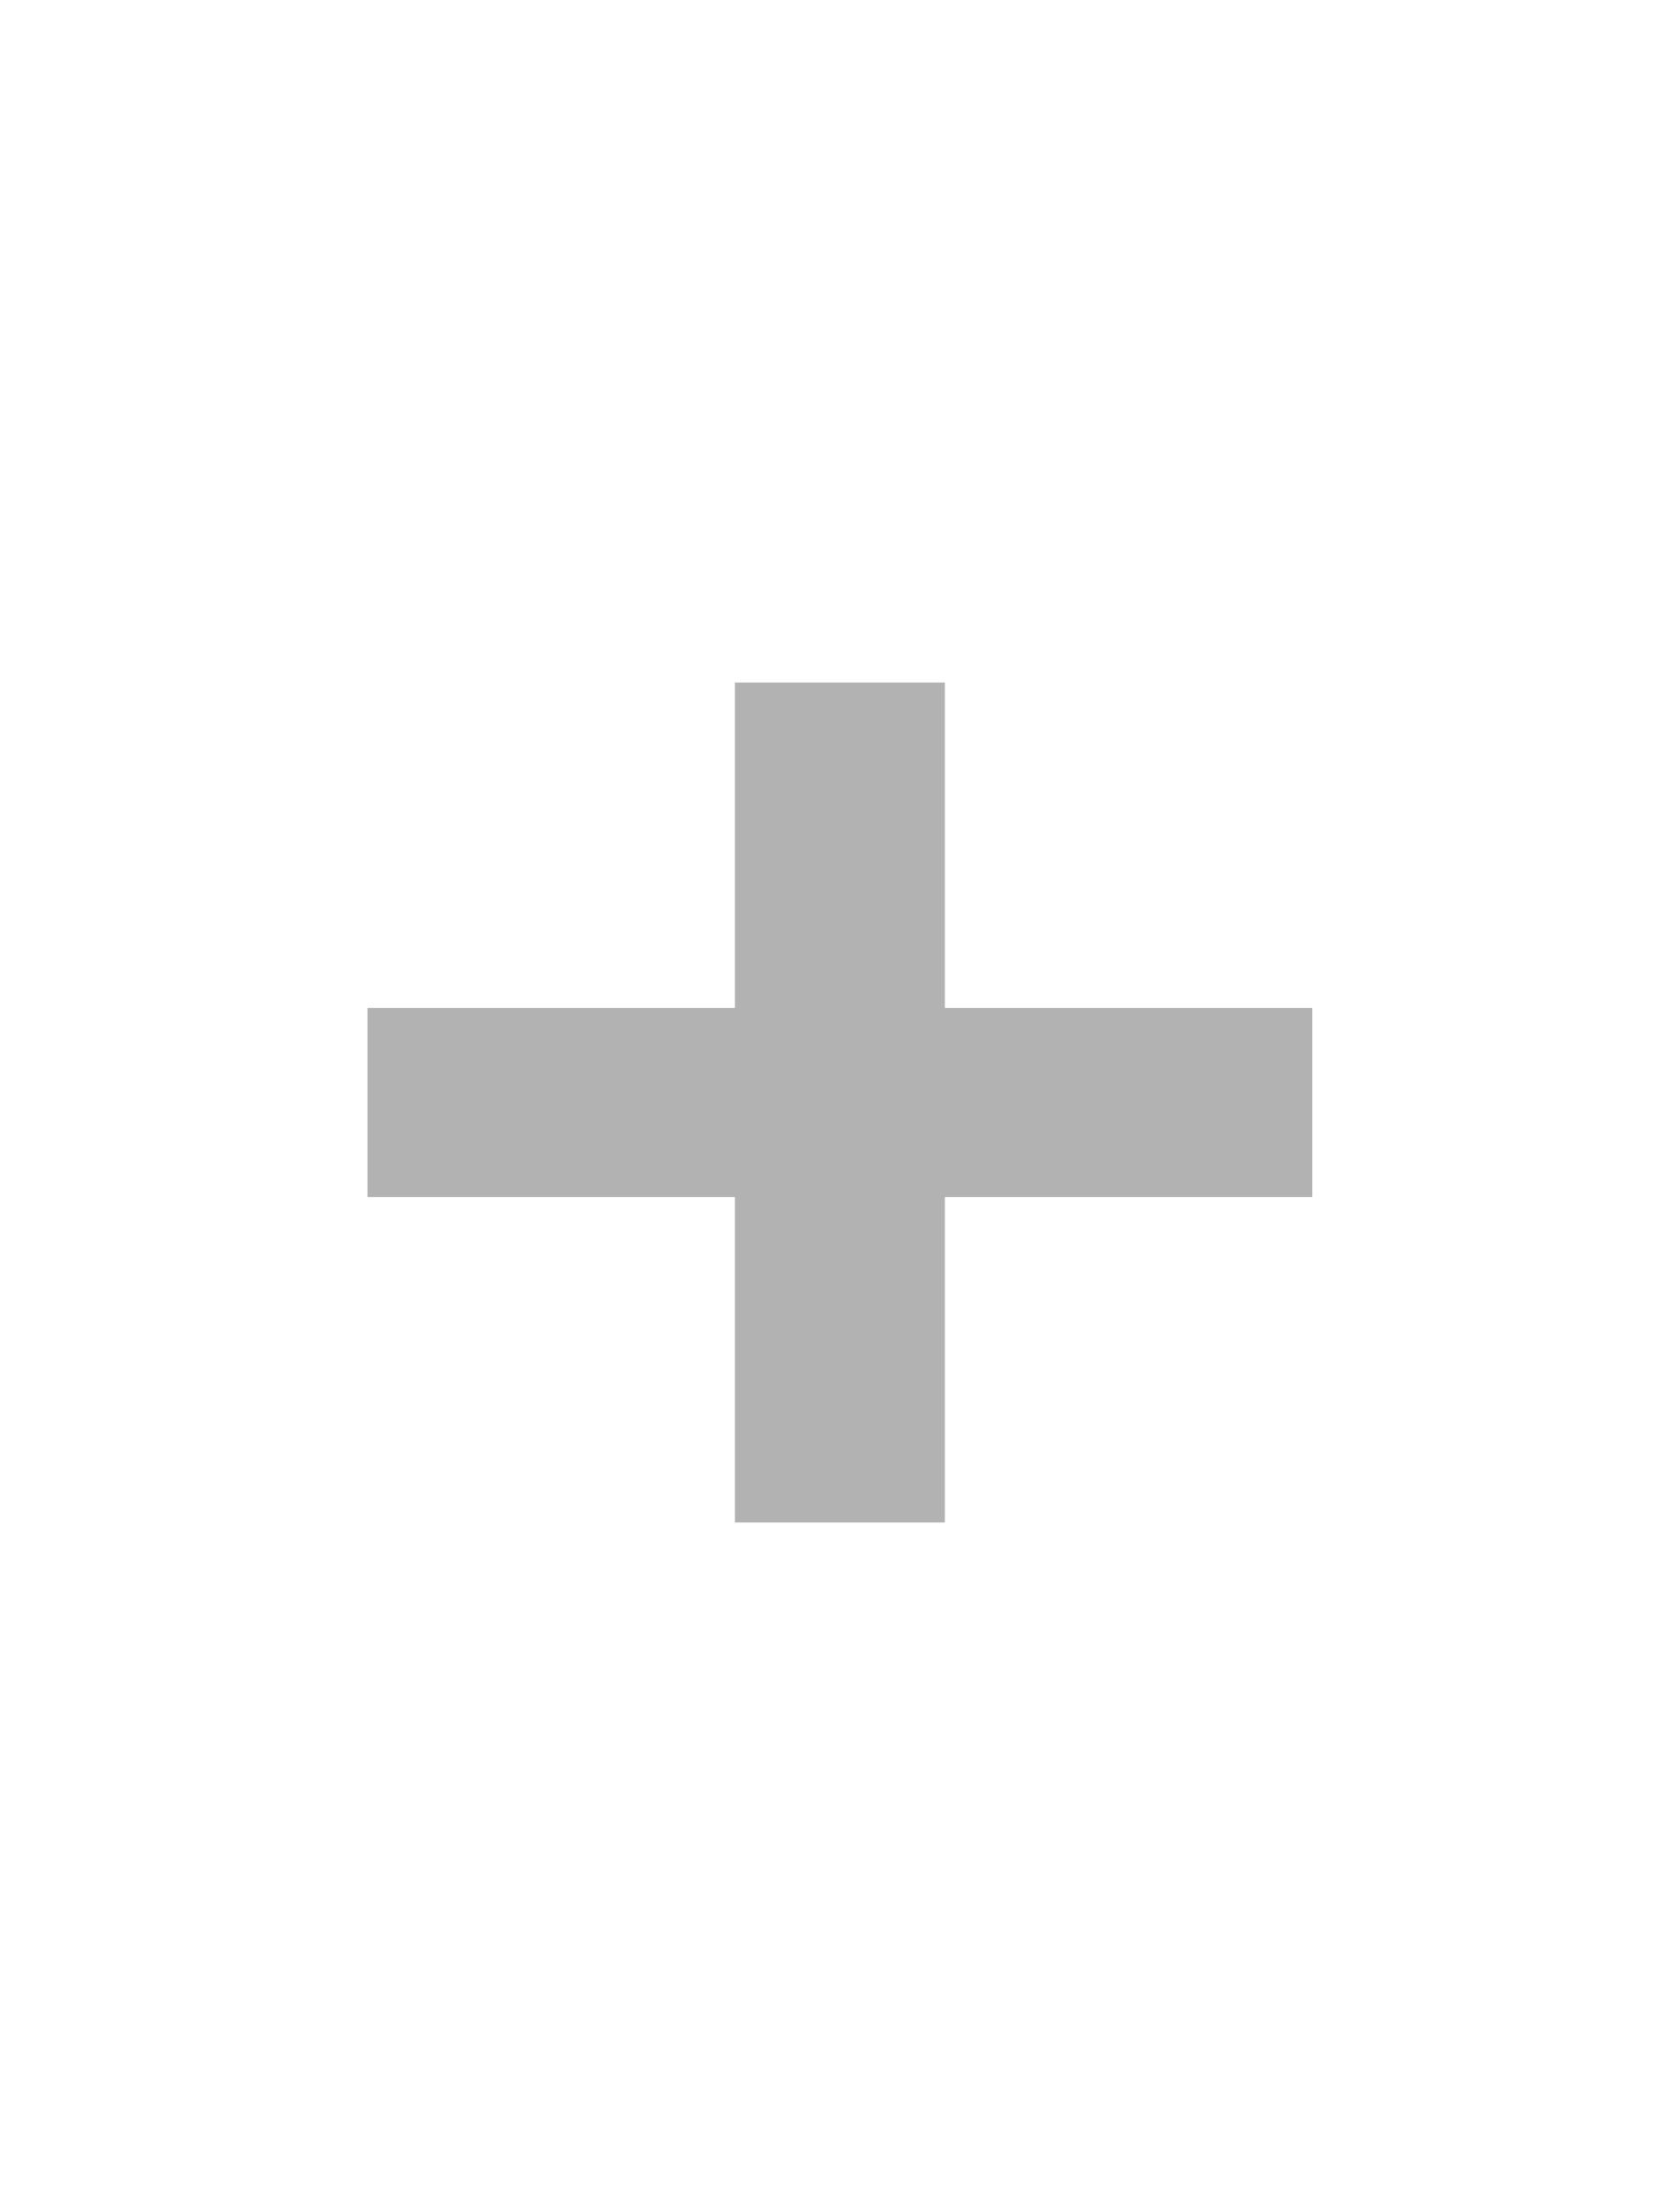
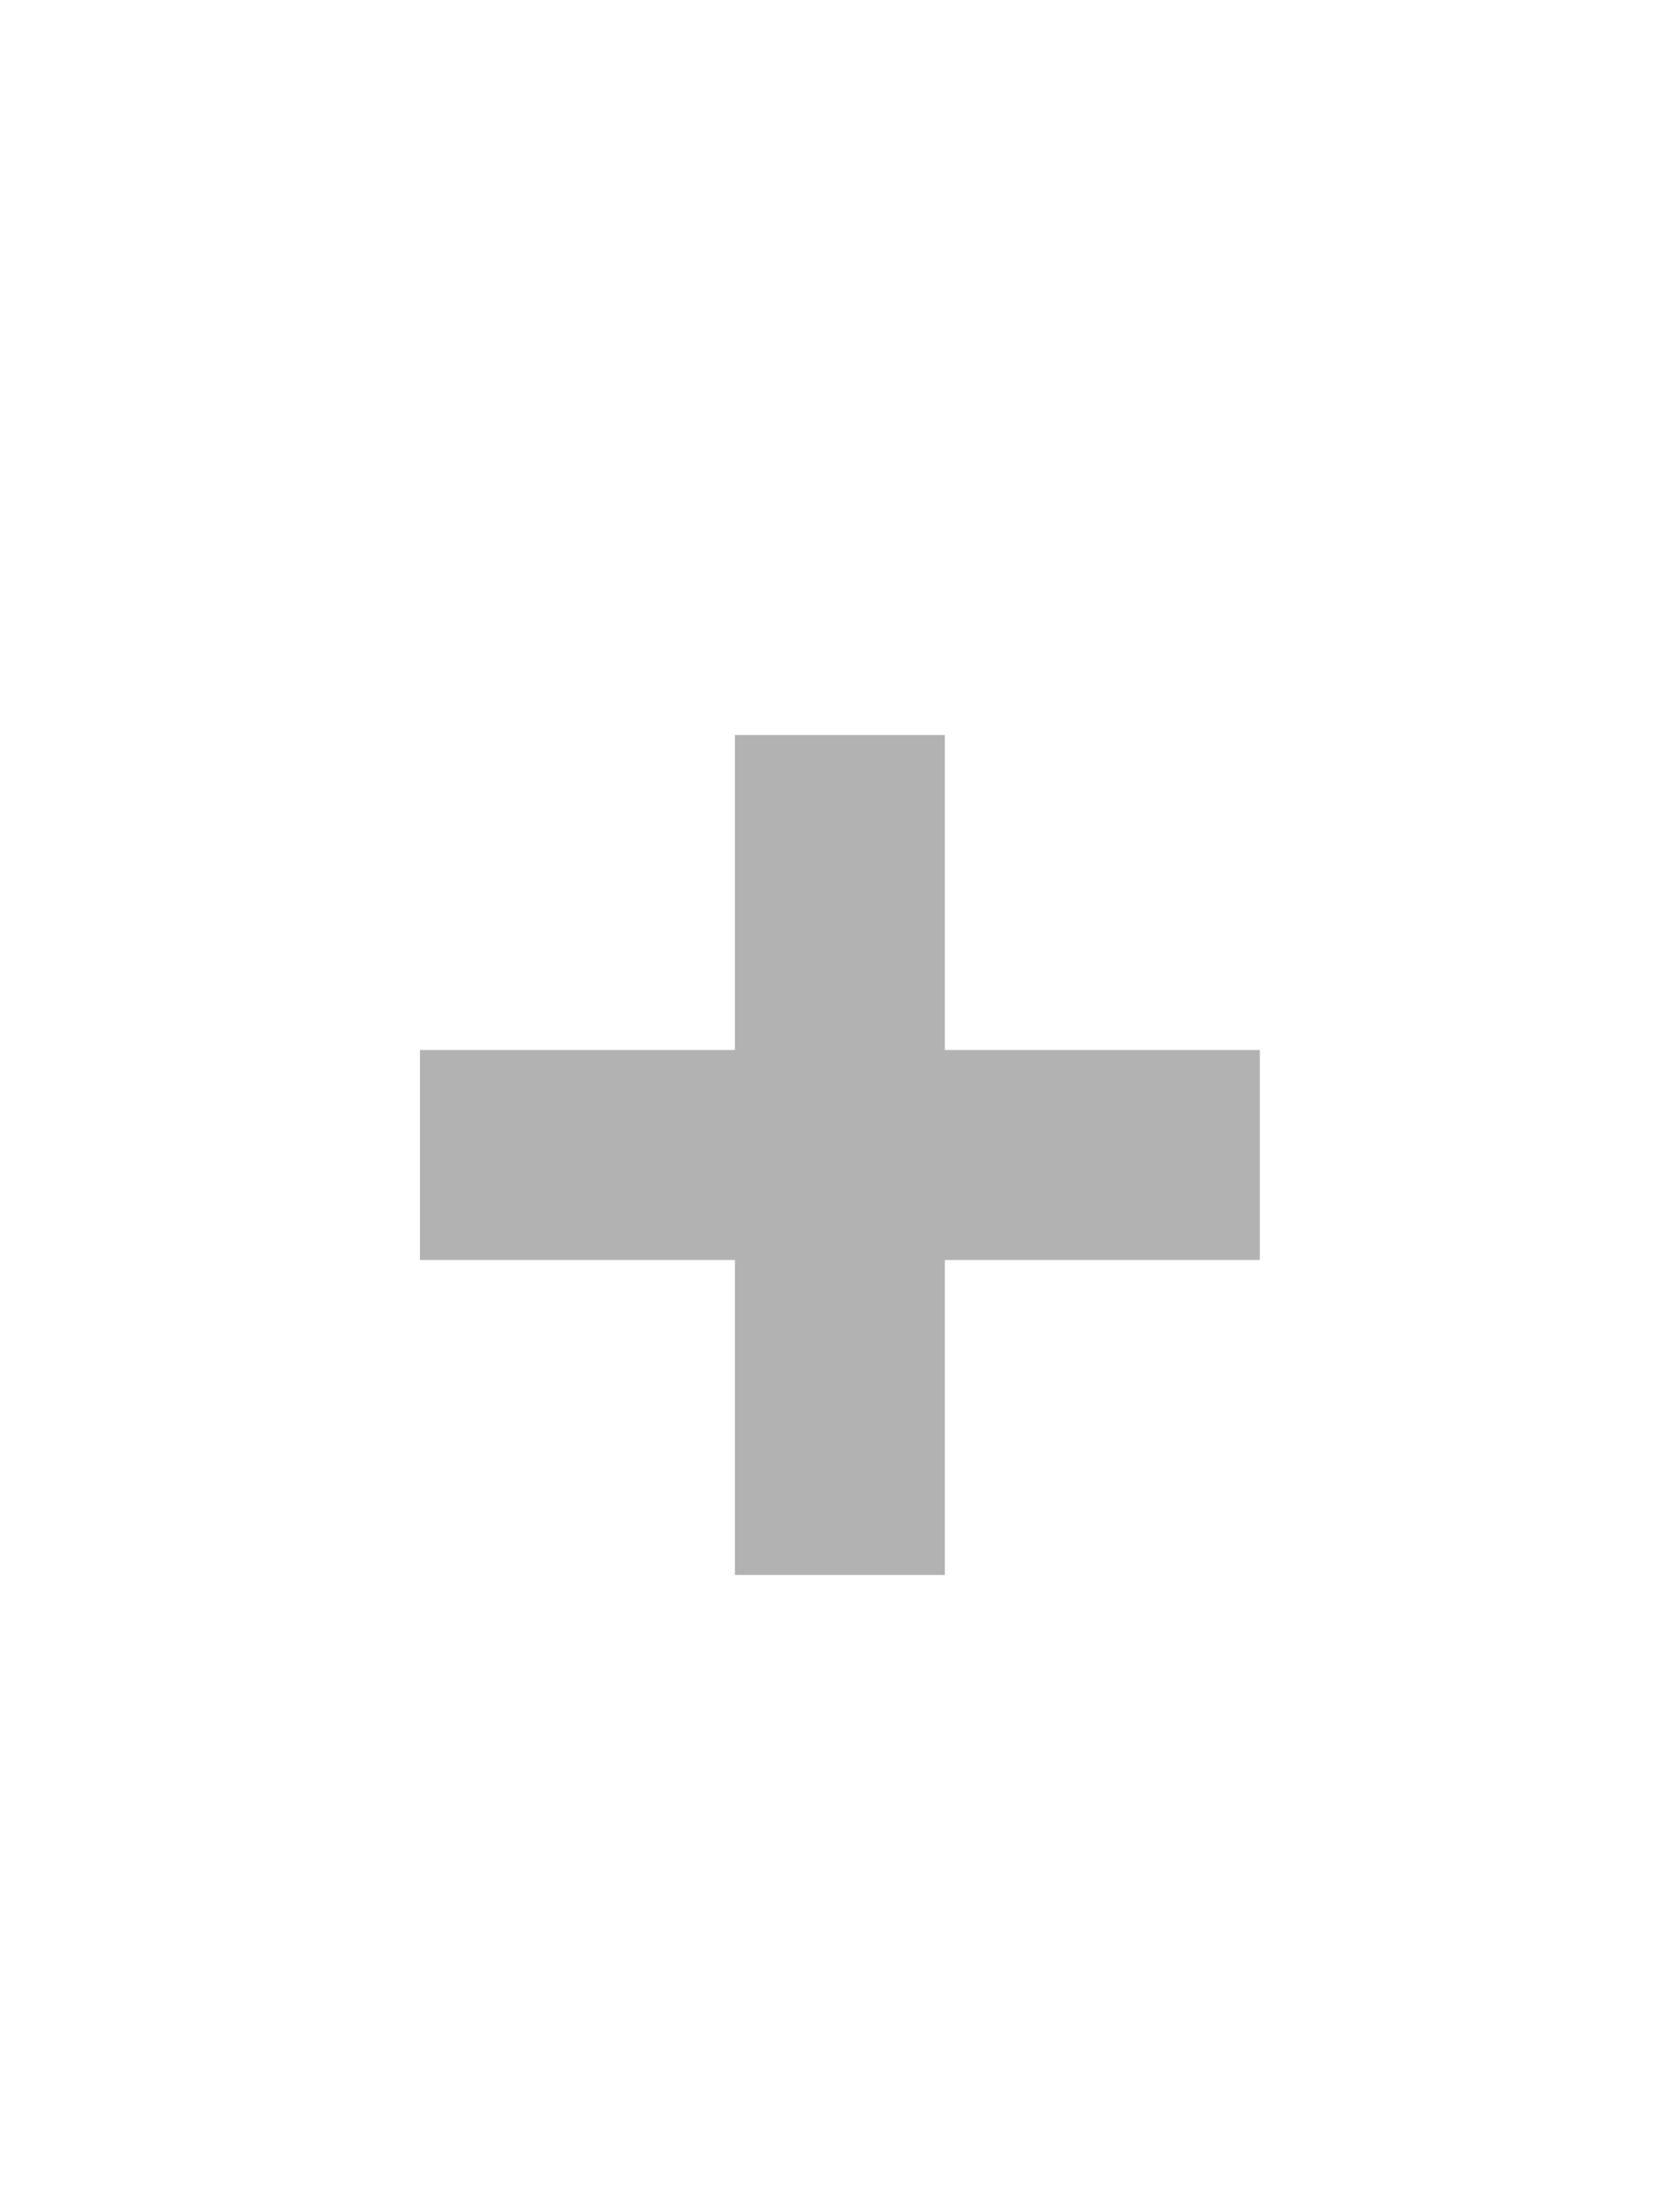
<svg xmlns="http://www.w3.org/2000/svg" height="21" width="16" version="1.1" id="svg2">
  <defs id="defs4">
    <linearGradient id="a" y2="12.083" gradientUnits="userSpaceOnUse" x2="11.17" gradientTransform="matrix(.70711 .70711 -.70711 .70711 10.121 -2.435)" y1="7.844" x1="6.931">
      <stop offset="0" id="stop7" />
      <stop stop-color="#646464" offset="1" id="stop9" />
    </linearGradient>
  </defs>
-   <path style="fill:#b2b2b2;fill-opacity:1;stroke:none" d="m 7,6.5 2,0 0,3.1 3.5,0 0,1.8 -3.5,0 0,3.1 -2,0 0,-3.1 -3.5,0 0,-1.8 3.5,0 0,-3.1" id="path3777" />
+   <path style="fill:#b2b2b2;fill-opacity:1;stroke:none" d="m 7,7 2,0 0,3 3,0 0,2 -3,0 0,3 -2,0 0,-3 -3,0 0,-2 3,0 0,-3" id="path3777" />
</svg>
